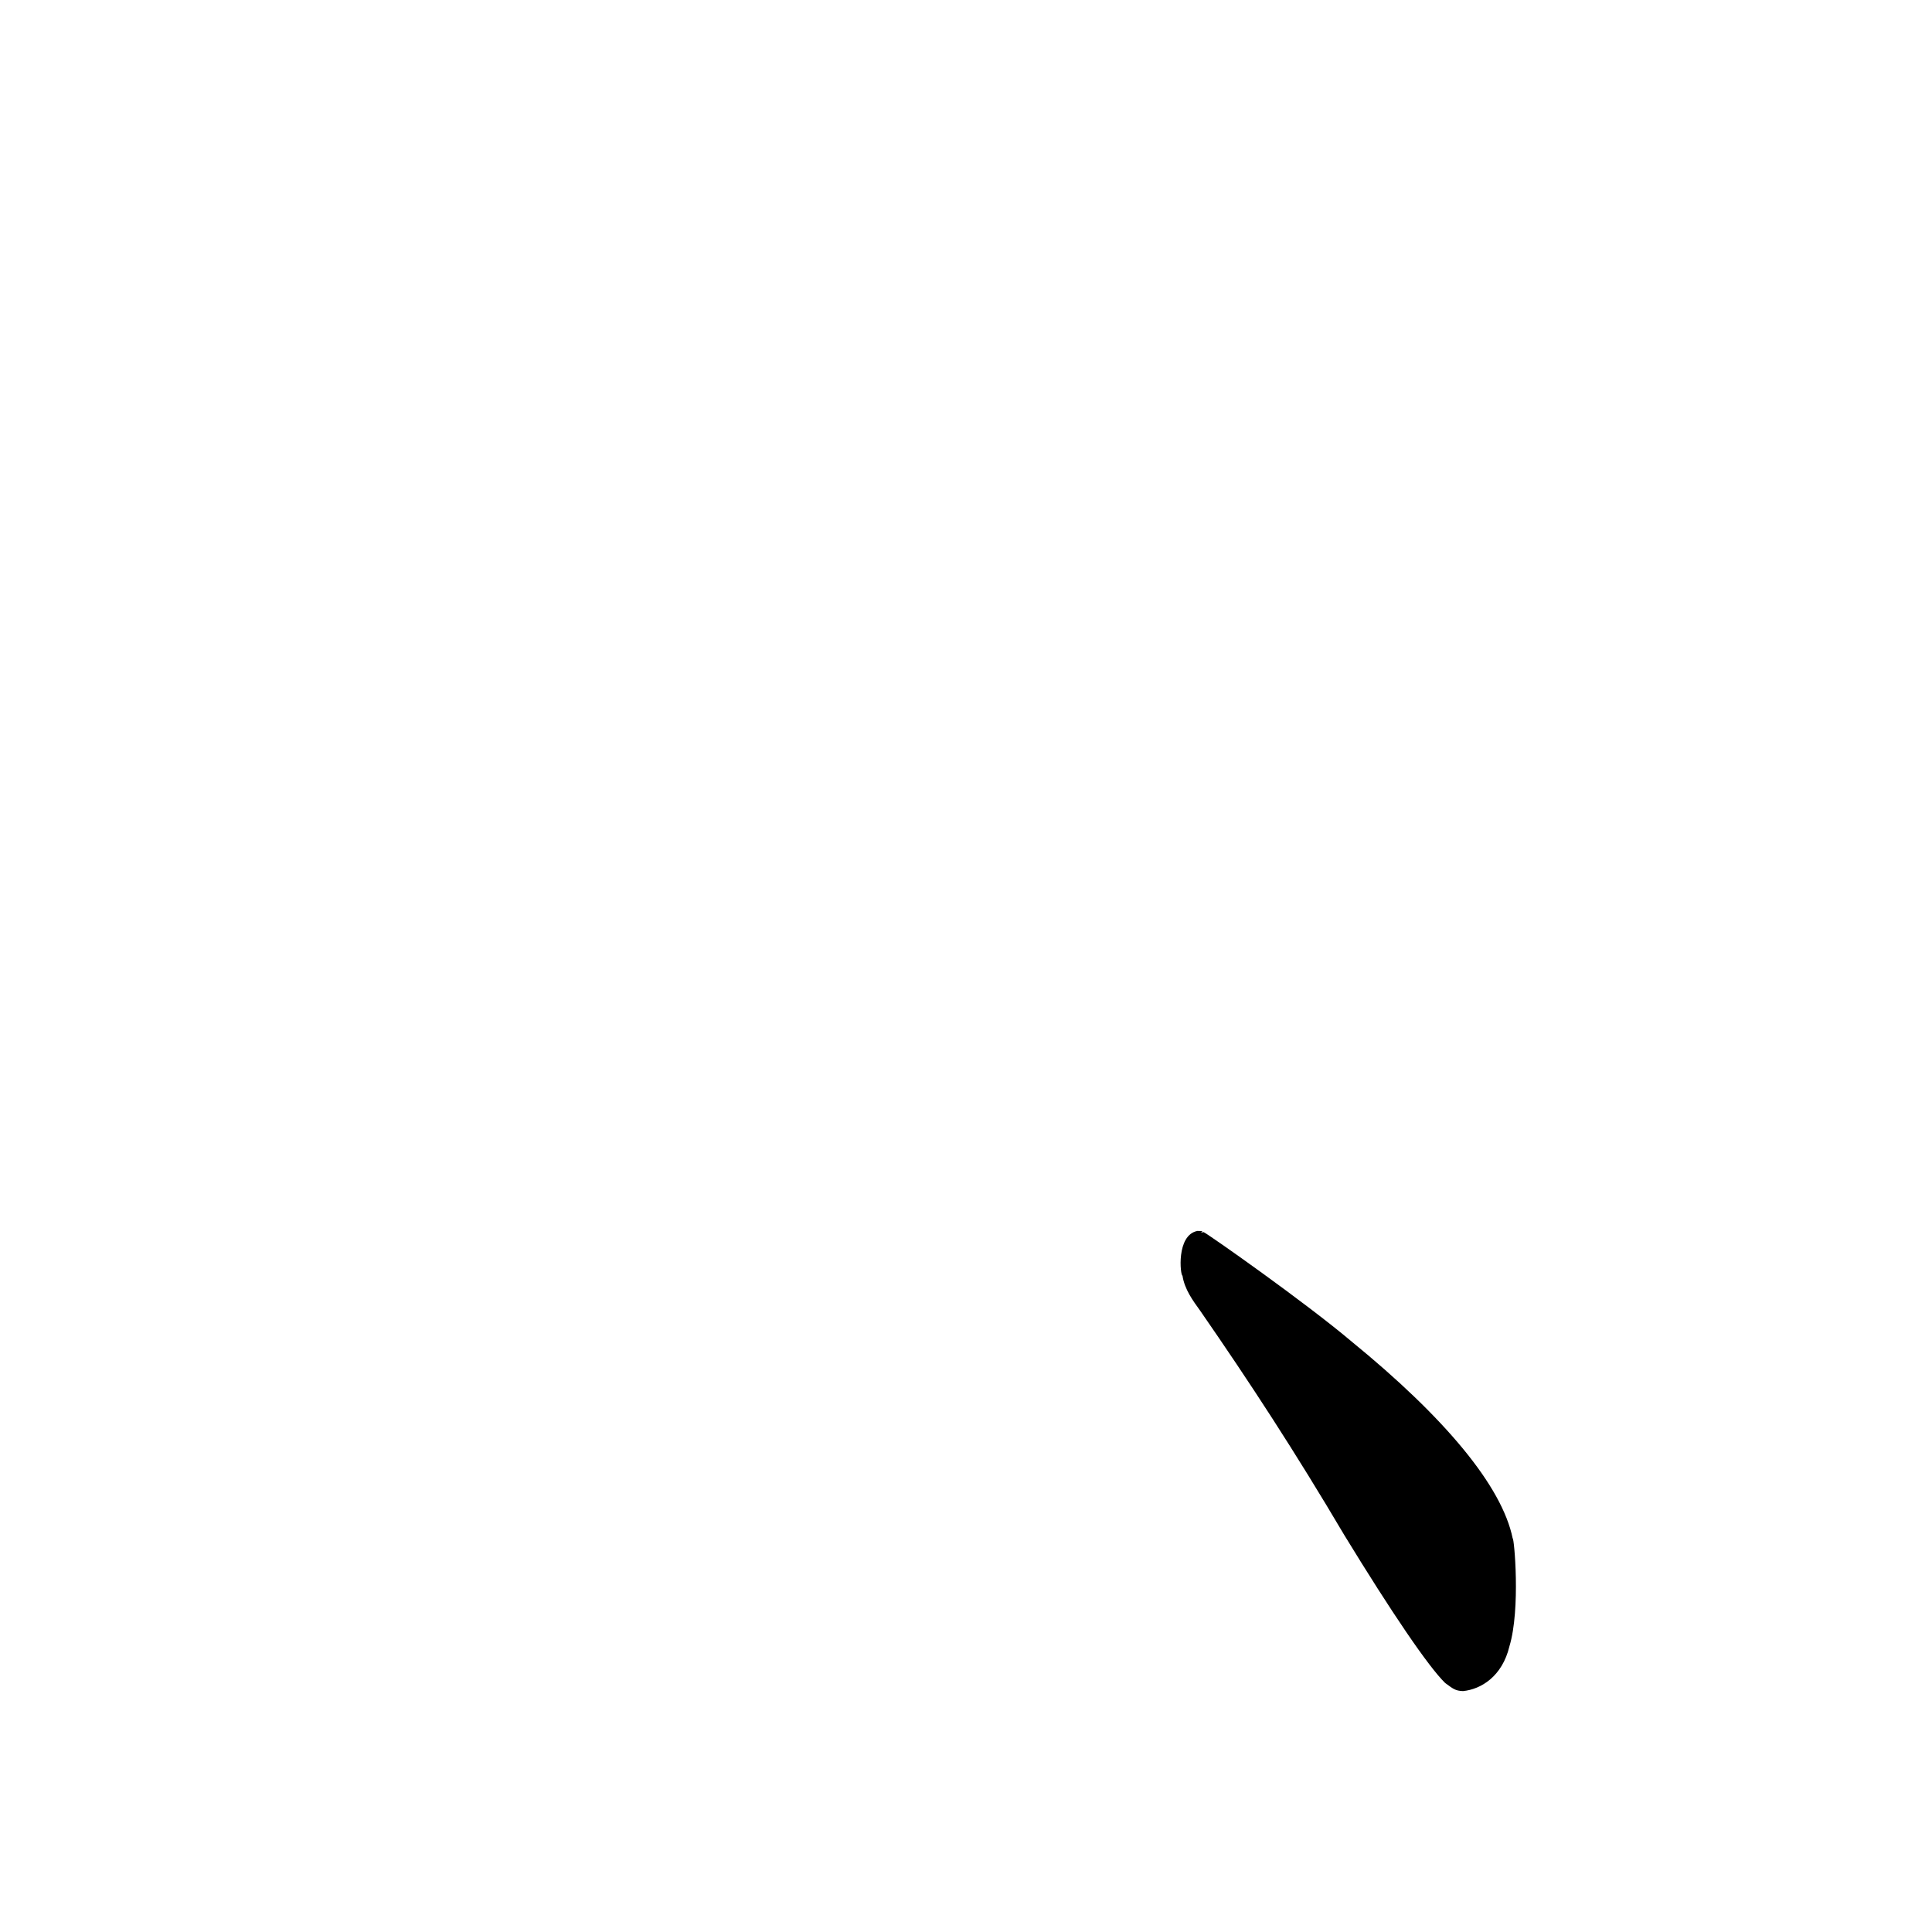
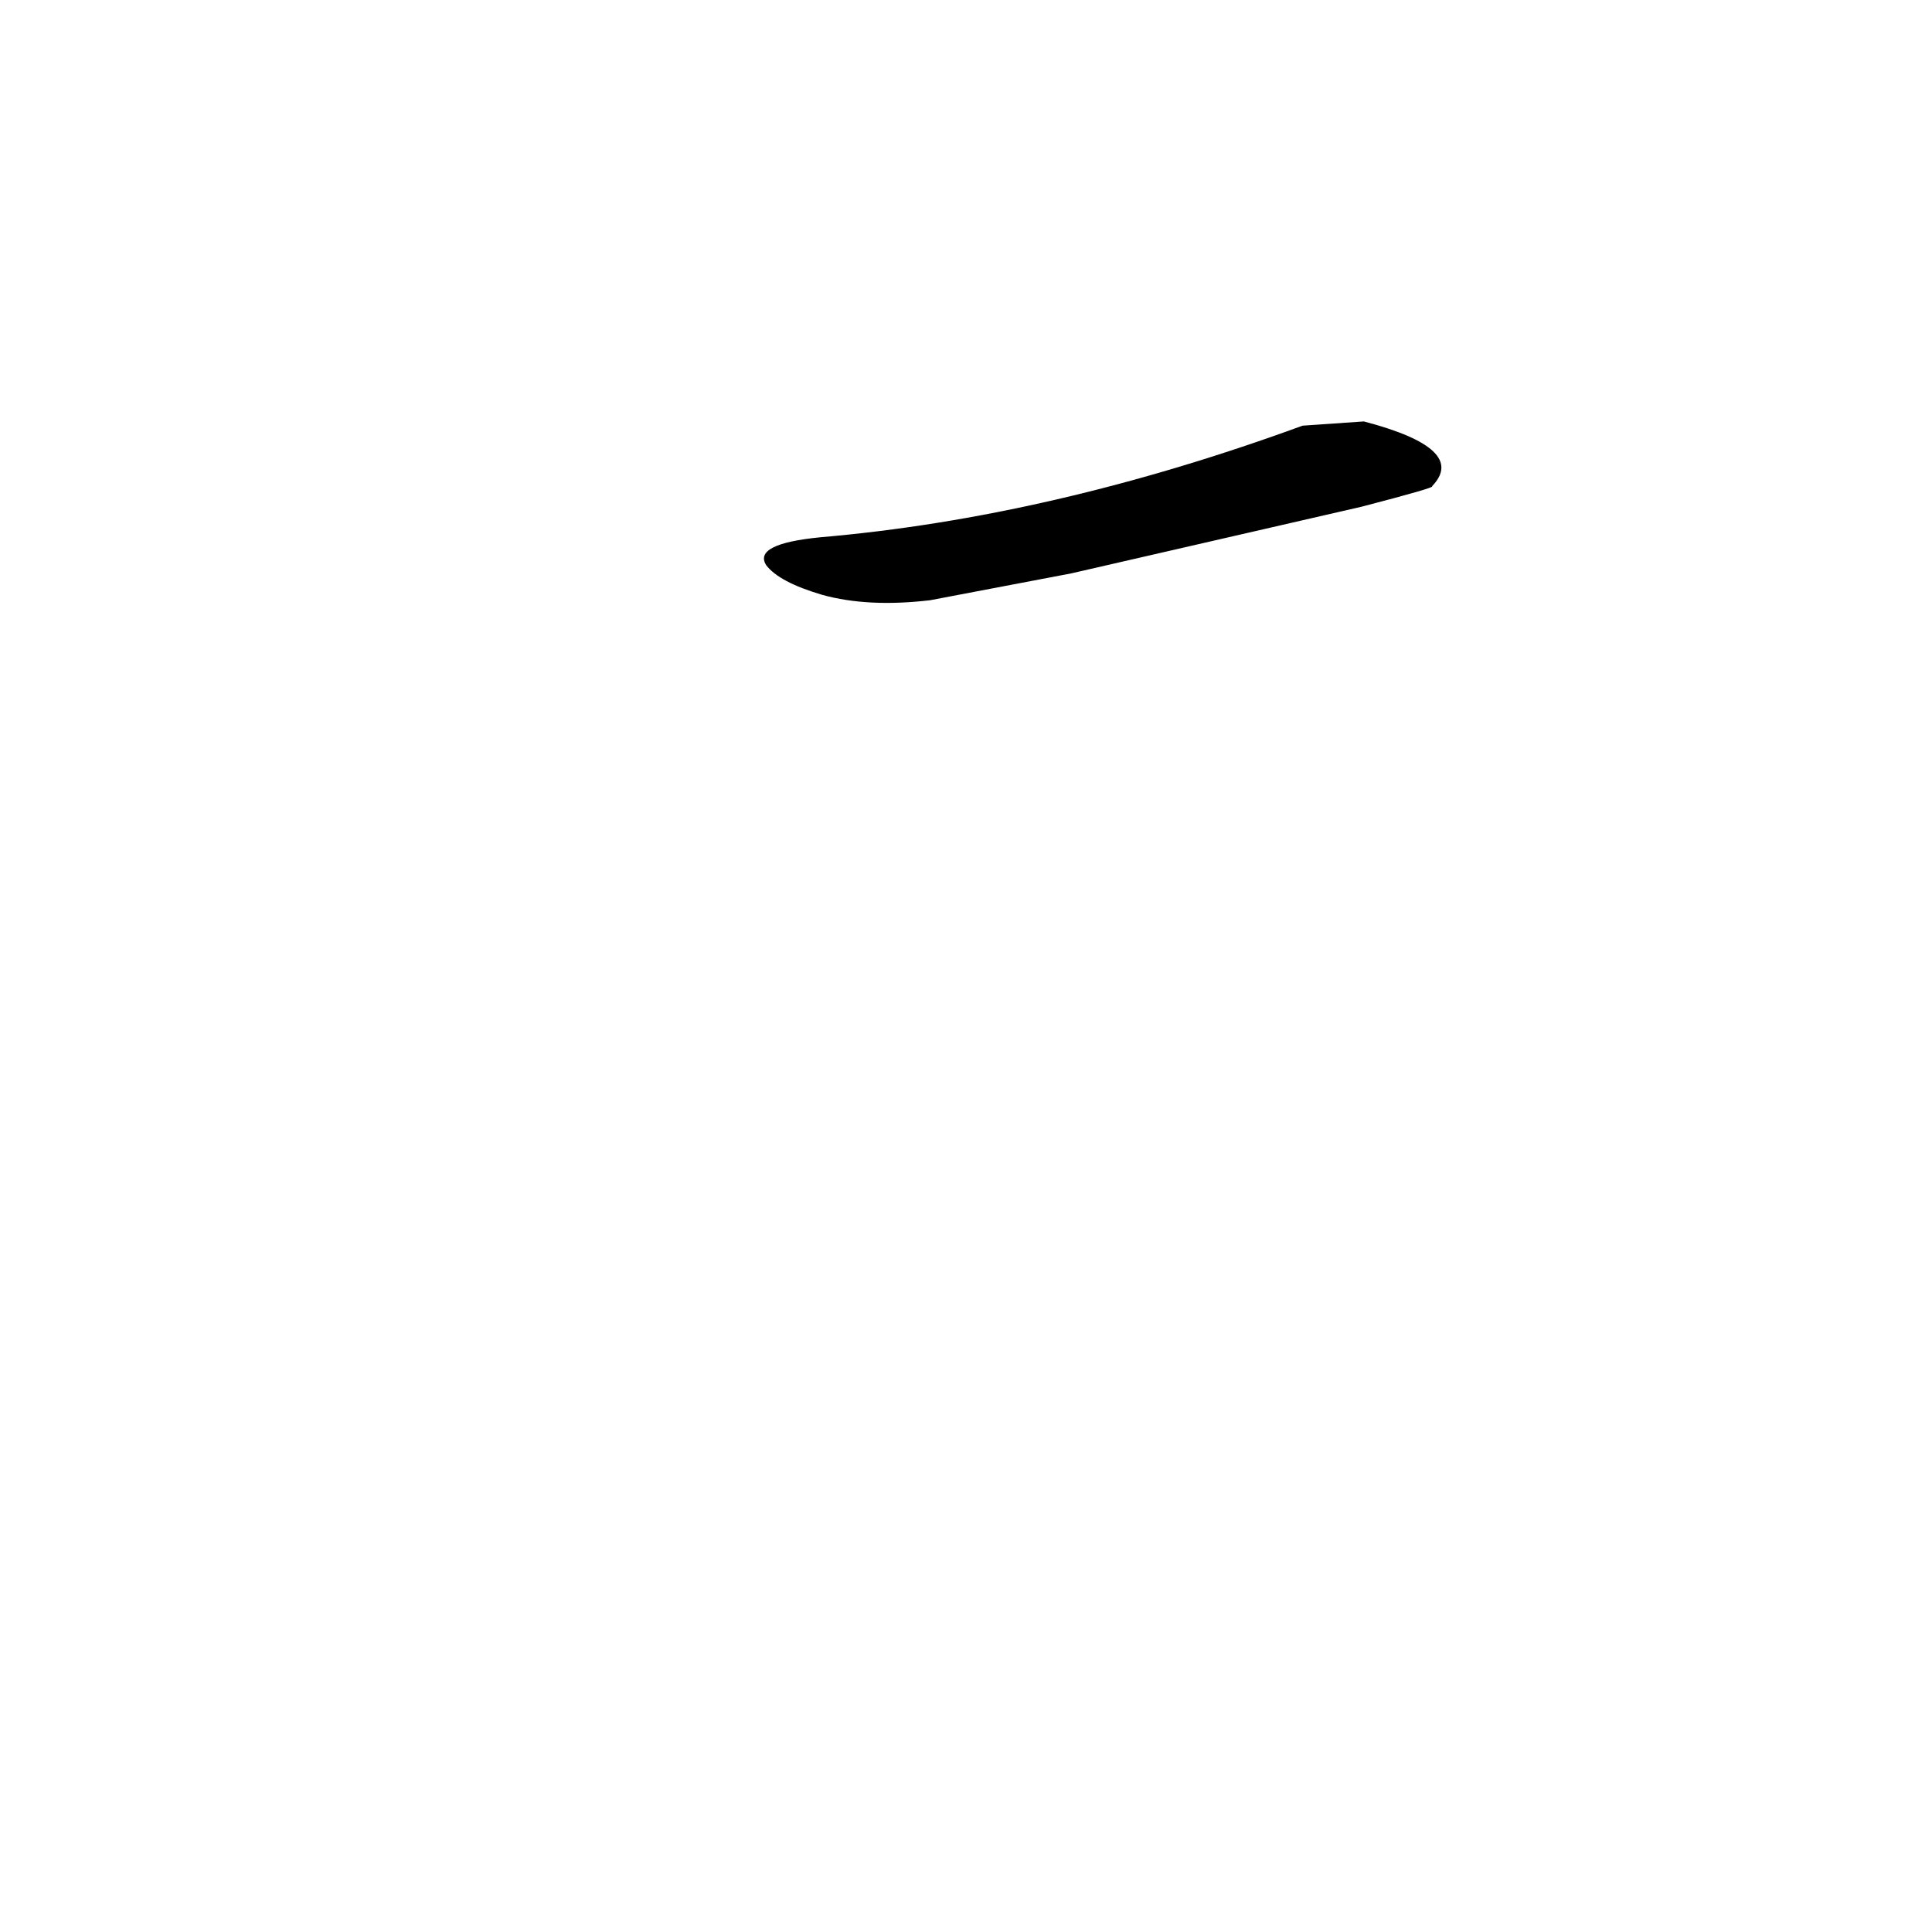
<svg xmlns="http://www.w3.org/2000/svg" height="1024" version="1.1" width="1024">
  <defs />
  <g>
-     <path d="M 634.681 652.417 C 623.264 654.597 625.603 676.196 626.738 676.108 C 627.814 683.351 632.342 689.482 636.051 694.605 C 662.456 732.742 686.488 769.589 712.529 813.667 C 737.745 854.931 757.192 883.497 765.956 892.011 C 769.992 894.929 771.222 896.192 775.435 896.313 C 784.96 895.362 796.22 888.566 800.033 872.554 C 806.018 852.791 802.517 814.766 801.754 815.395 C 796.106 787.66 765.768 751.343 716.593 711.215 C 691.969 690.369 640.877 654.471 637.987 653.058 C 633.409 653.899 640.788 652.371 634.681 652.417" fill="rgb(0, 0, 0)" opacity="0.999" stroke-width="1.0" />
+     <path d="M 690.374 225.617 Q 557.489 274.235 434.745 284.771 Q 399.03 288.275 406.075 299.529 Q 412.892 308.532 435.803 315.285 Q 460.105 322.013 492.988 318.136 L 567.699 303.925 L 721.6 268.584 Q 761.617 258.176 759.008 257.72 Q 778.23 237.861 722.867 223.371 L 690.374 225.617" fill="rgb(0, 0, 0)" opacity="0.999" stroke-width="1.0" />
  </g>
</svg>
